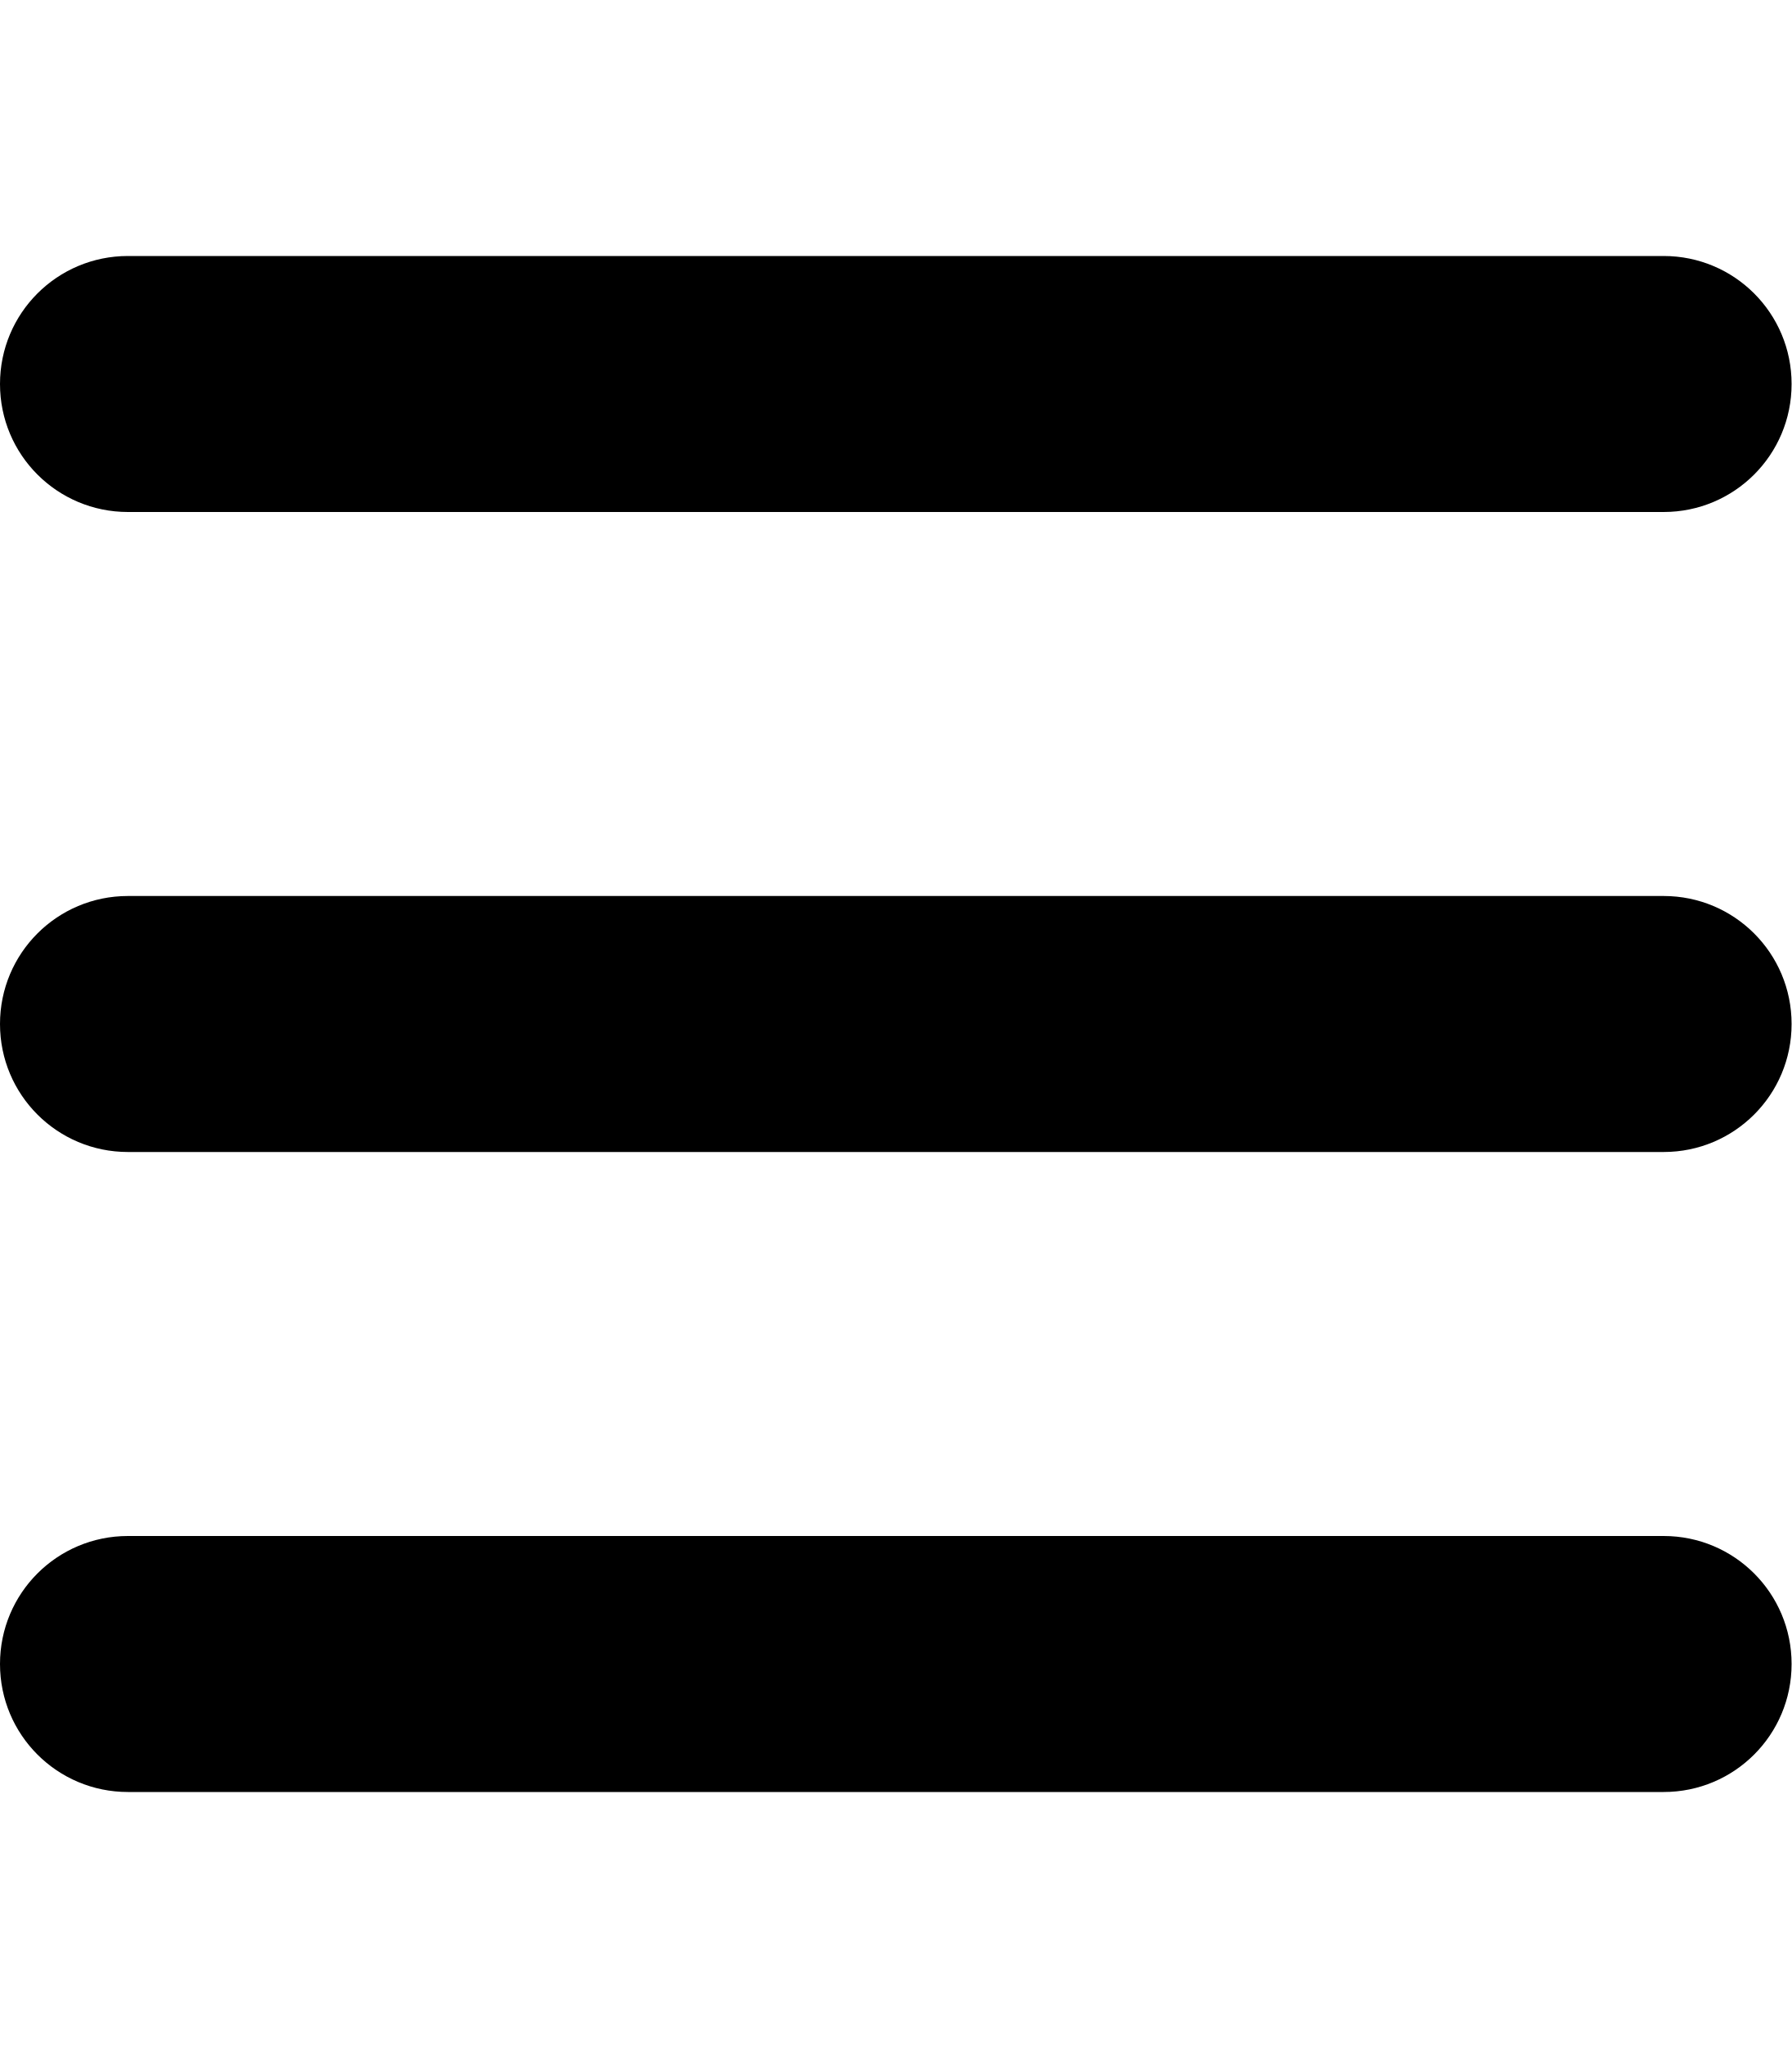
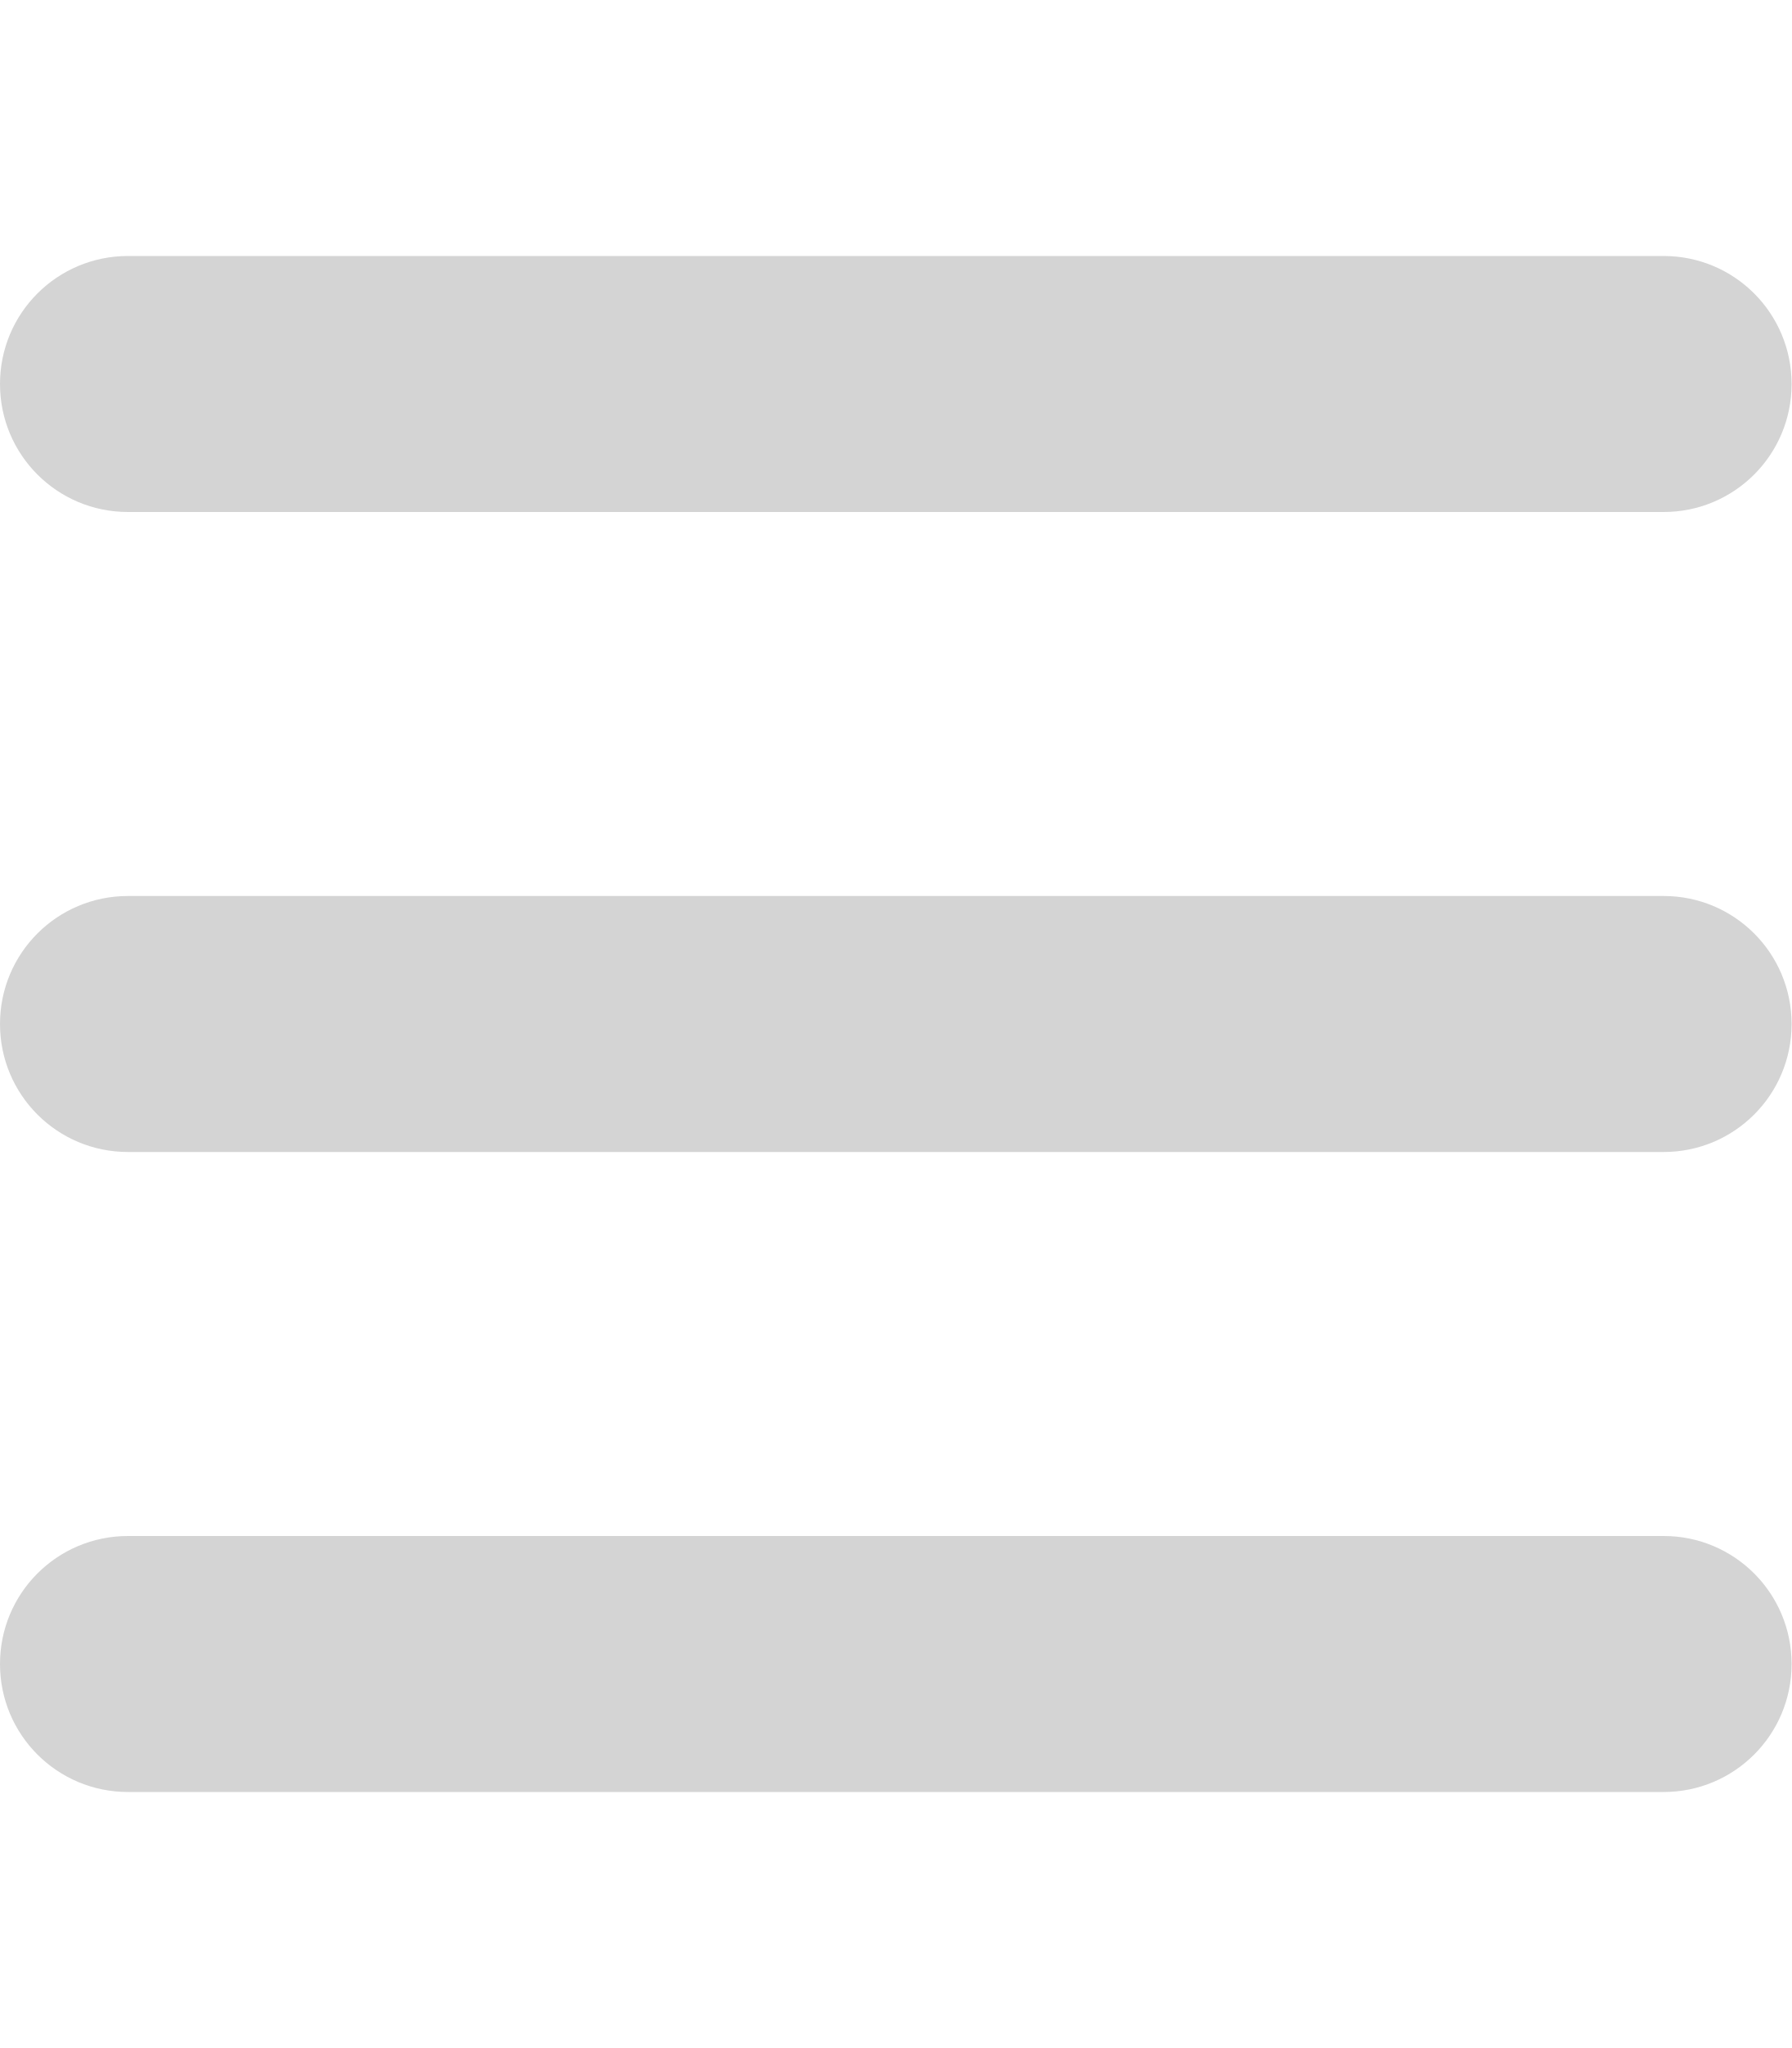
<svg xmlns="http://www.w3.org/2000/svg" viewBox="0 0 448 512">
-   <path d="M0 96C0 78.3 14.3 64 32 64l384 0c17.7 0 32 14.3 32 32s-14.3 32-32 32L32 128C14.3 128 0 113.7 0 96zM0 256c0-17.7 14.3-32 32-32l384 0c17.7 0 32 14.3 32 32s-14.3 32-32 32L32 288c-17.7 0-32-14.3-32-32zM448 416c0 17.7-14.3 32-32 32L32 448c-17.7 0-32-14.3-32-32s14.3-32 32-32l384 0c17.7 0 32 14.3 32 32z" />
+   <path fill="#d4d4d4" d="M0 96C0 78.3 14.3 64 32 64l384 0c17.7 0 32 14.3 32 32s-14.3 32-32 32L32 128C14.3 128 0 113.7 0 96zM0 256c0-17.7 14.3-32 32-32l384 0c17.7 0 32 14.3 32 32s-14.3 32-32 32L32 288c-17.7 0-32-14.3-32-32zM448 416c0 17.7-14.3 32-32 32L32 448c-17.7 0-32-14.3-32-32s14.3-32 32-32l384 0c17.7 0 32 14.3 32 32z" />
</svg>
